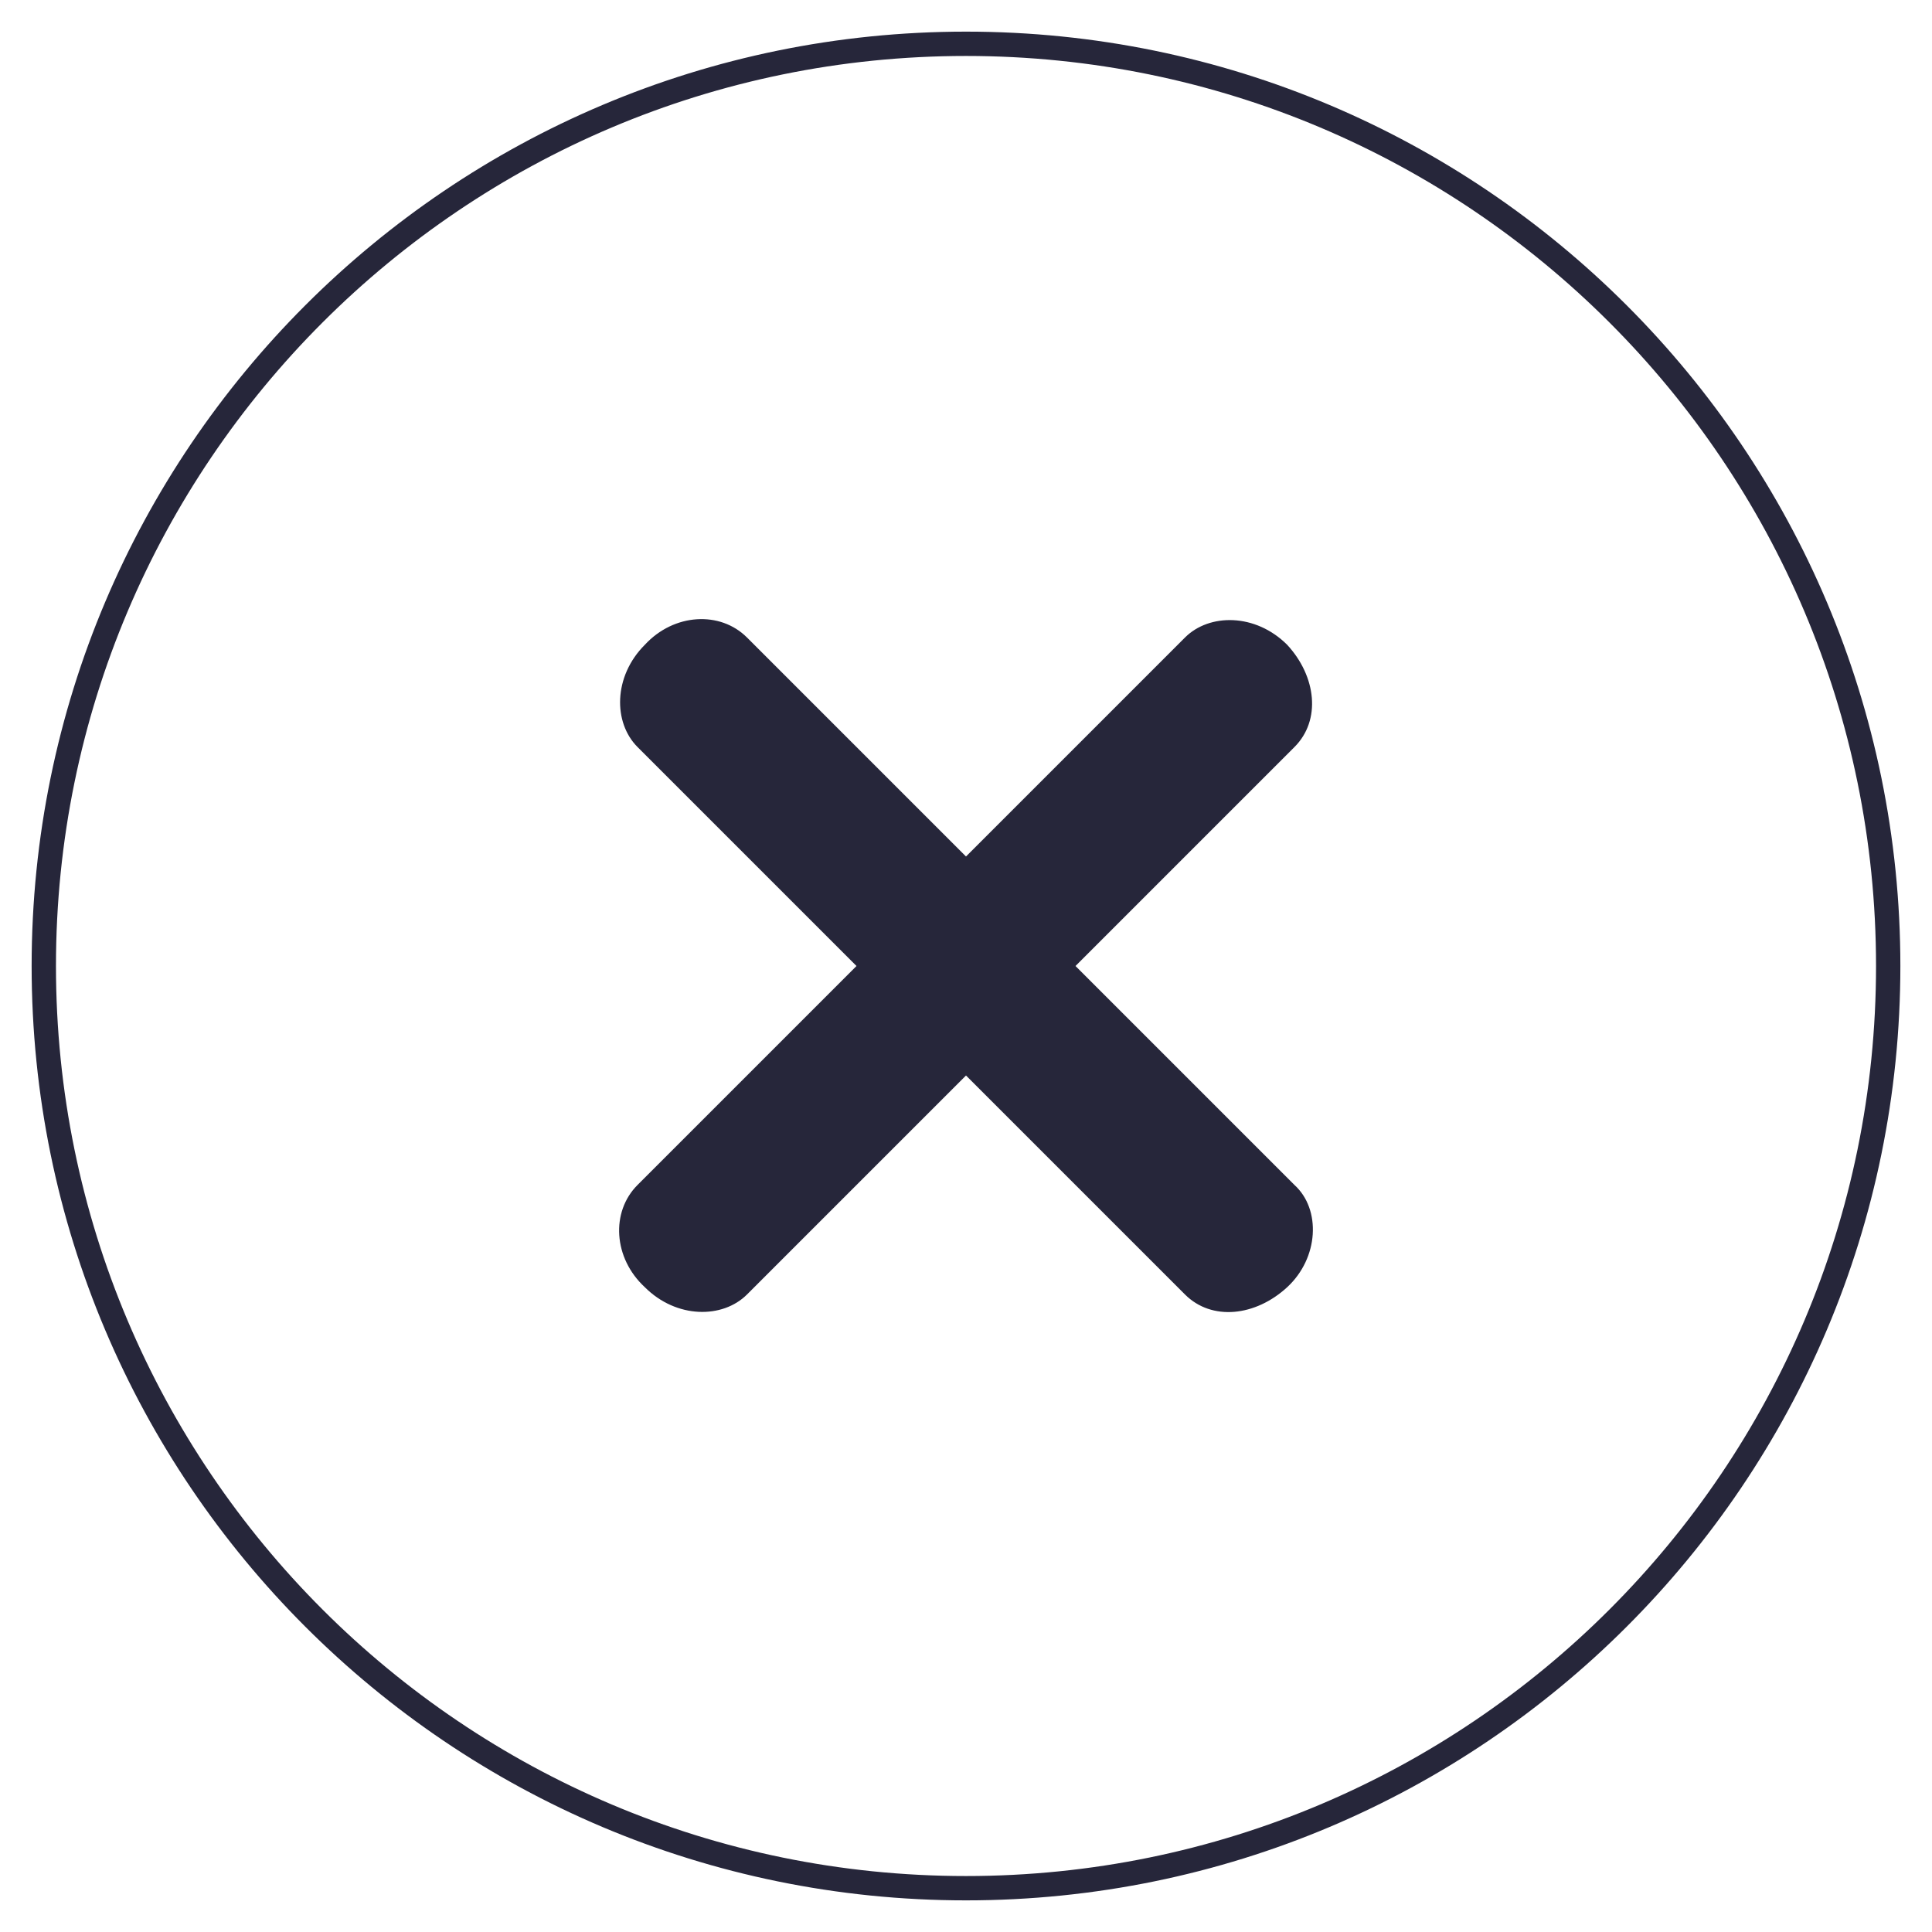
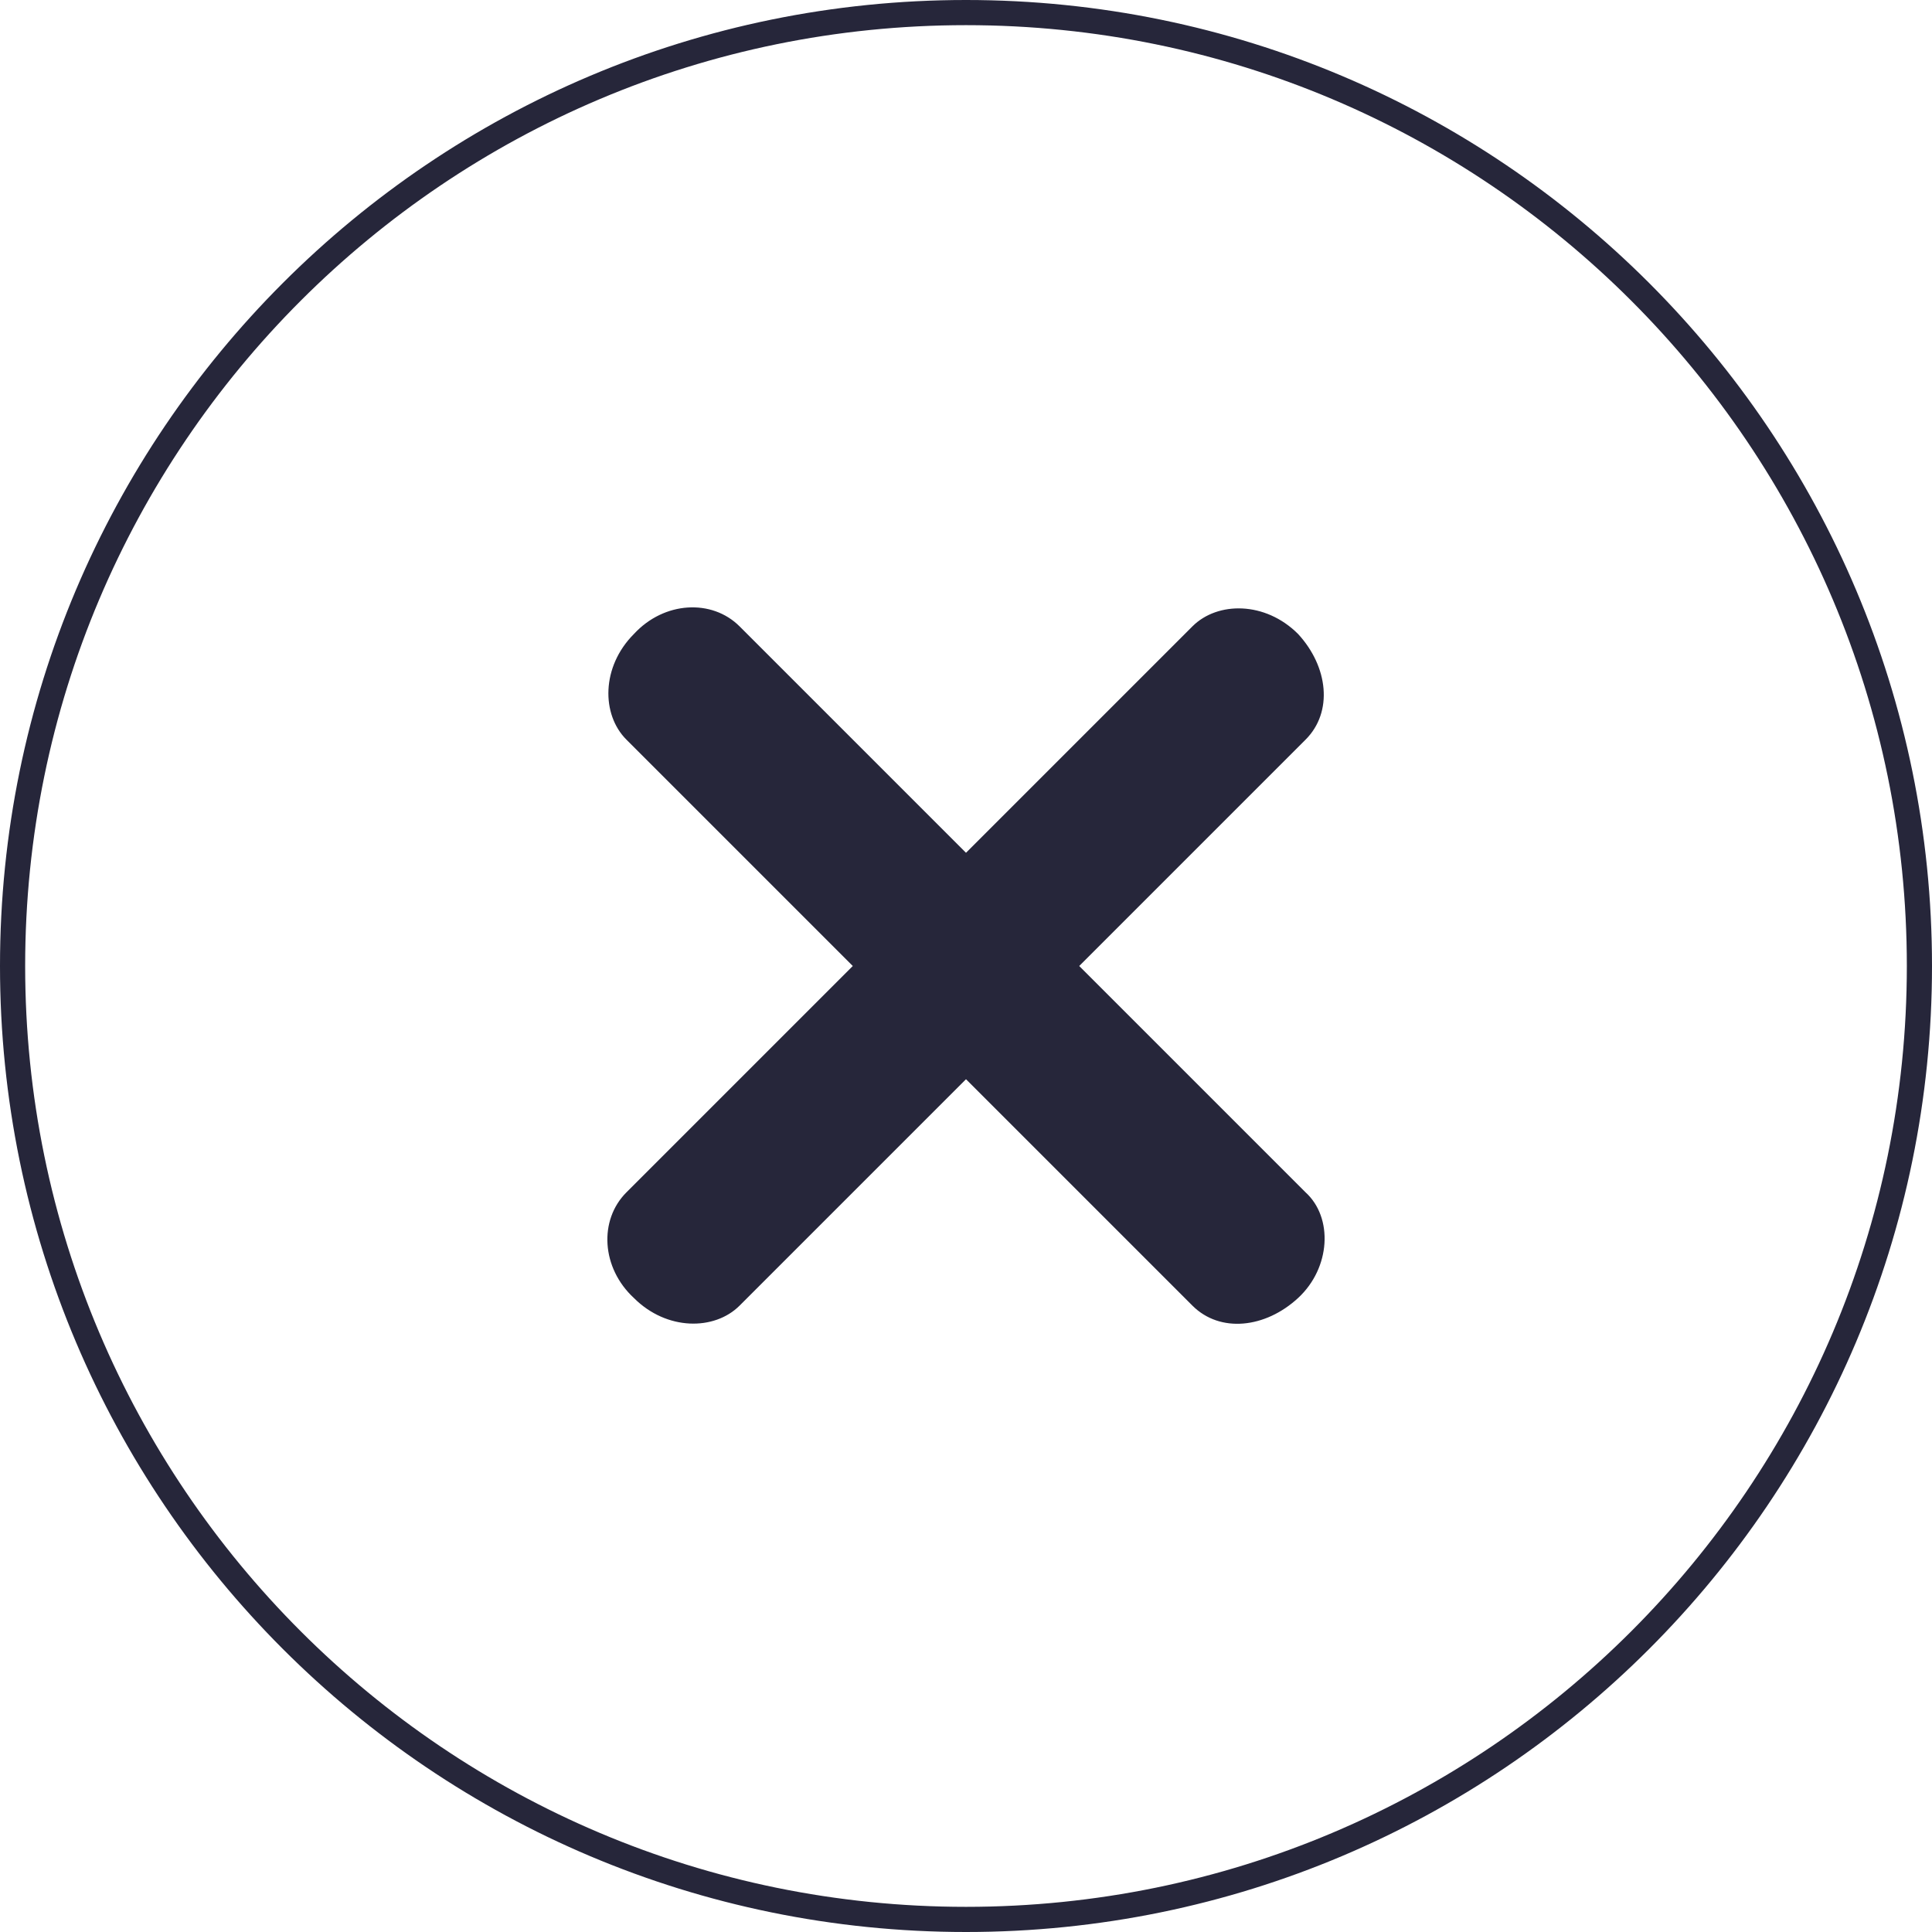
- <svg xmlns="http://www.w3.org/2000/svg" version="1.1" id="Vrstva_1" x="0px" y="0px" viewBox="0 0 79.4 79.4" style="enable-background:new 0 0 79.4 79.4;" xml:space="preserve">
-   <style type="text/css">
+ <svg xmlns="http://www.w3.org/2000/svg" version="1.1" id="Vrstva_1" x="0px" y="0px" viewBox="0 0 45 45" xml:space="preserve" width="45" height="45">
+   <defs id="defs13783" />
+   <style type="text/css" id="style13774">
	.st0{fill:none;stroke:#26263A;stroke-miterlimit:10;}
	.st1{fill:#26263A;}
</style>
-   <circle class="st0" cx="39.7" cy="39.7" r="37.9" />
-   <path class="st1" d="M53.2,48.7l-9-9l9-9c1.1-1.1,0.9-2.9-0.3-4.2c-1.3-1.3-3.2-1.3-4.2-0.3l-9,9l-9-9c-1.1-1.1-3-1-4.2,0.3  c-1.3,1.3-1.3,3.2-0.3,4.2l9,9l-9,9c-1.1,1.1-1,3,0.3,4.2c1.3,1.3,3.2,1.3,4.2,0.3l9-9l9,9c1.1,1.1,2.9,0.9,4.2-0.3  C54.2,51.7,54.3,49.7,53.2,48.7z" />
+   <circle class="st0" cx="22.5" cy="22.5" r="22.207" id="circle13776" style="stroke-width:0.586" />
+   <path class="st1" d="M 30.41,27.773 25.137,22.5 30.41,17.227 c 0.645,-0.645 0.527,-1.699 -0.176,-2.461 -0.762,-0.762 -1.875,-0.762 -2.461,-0.176 L 22.5,19.863 17.227,14.59 c -0.645,-0.645 -1.758,-0.586 -2.461,0.176 -0.762,0.762 -0.762,1.875 -0.176,2.461 L 19.863,22.5 14.59,27.773 c -0.645,0.645 -0.586,1.758 0.176,2.461 0.762,0.762 1.875,0.762 2.461,0.176 L 22.5,25.137 l 5.273,5.273 c 0.645,0.645 1.699,0.527 2.461,-0.176 0.762,-0.703 0.82,-1.875 0.176,-2.461 z" id="path13778" style="stroke-width:0.586" />
</svg>
